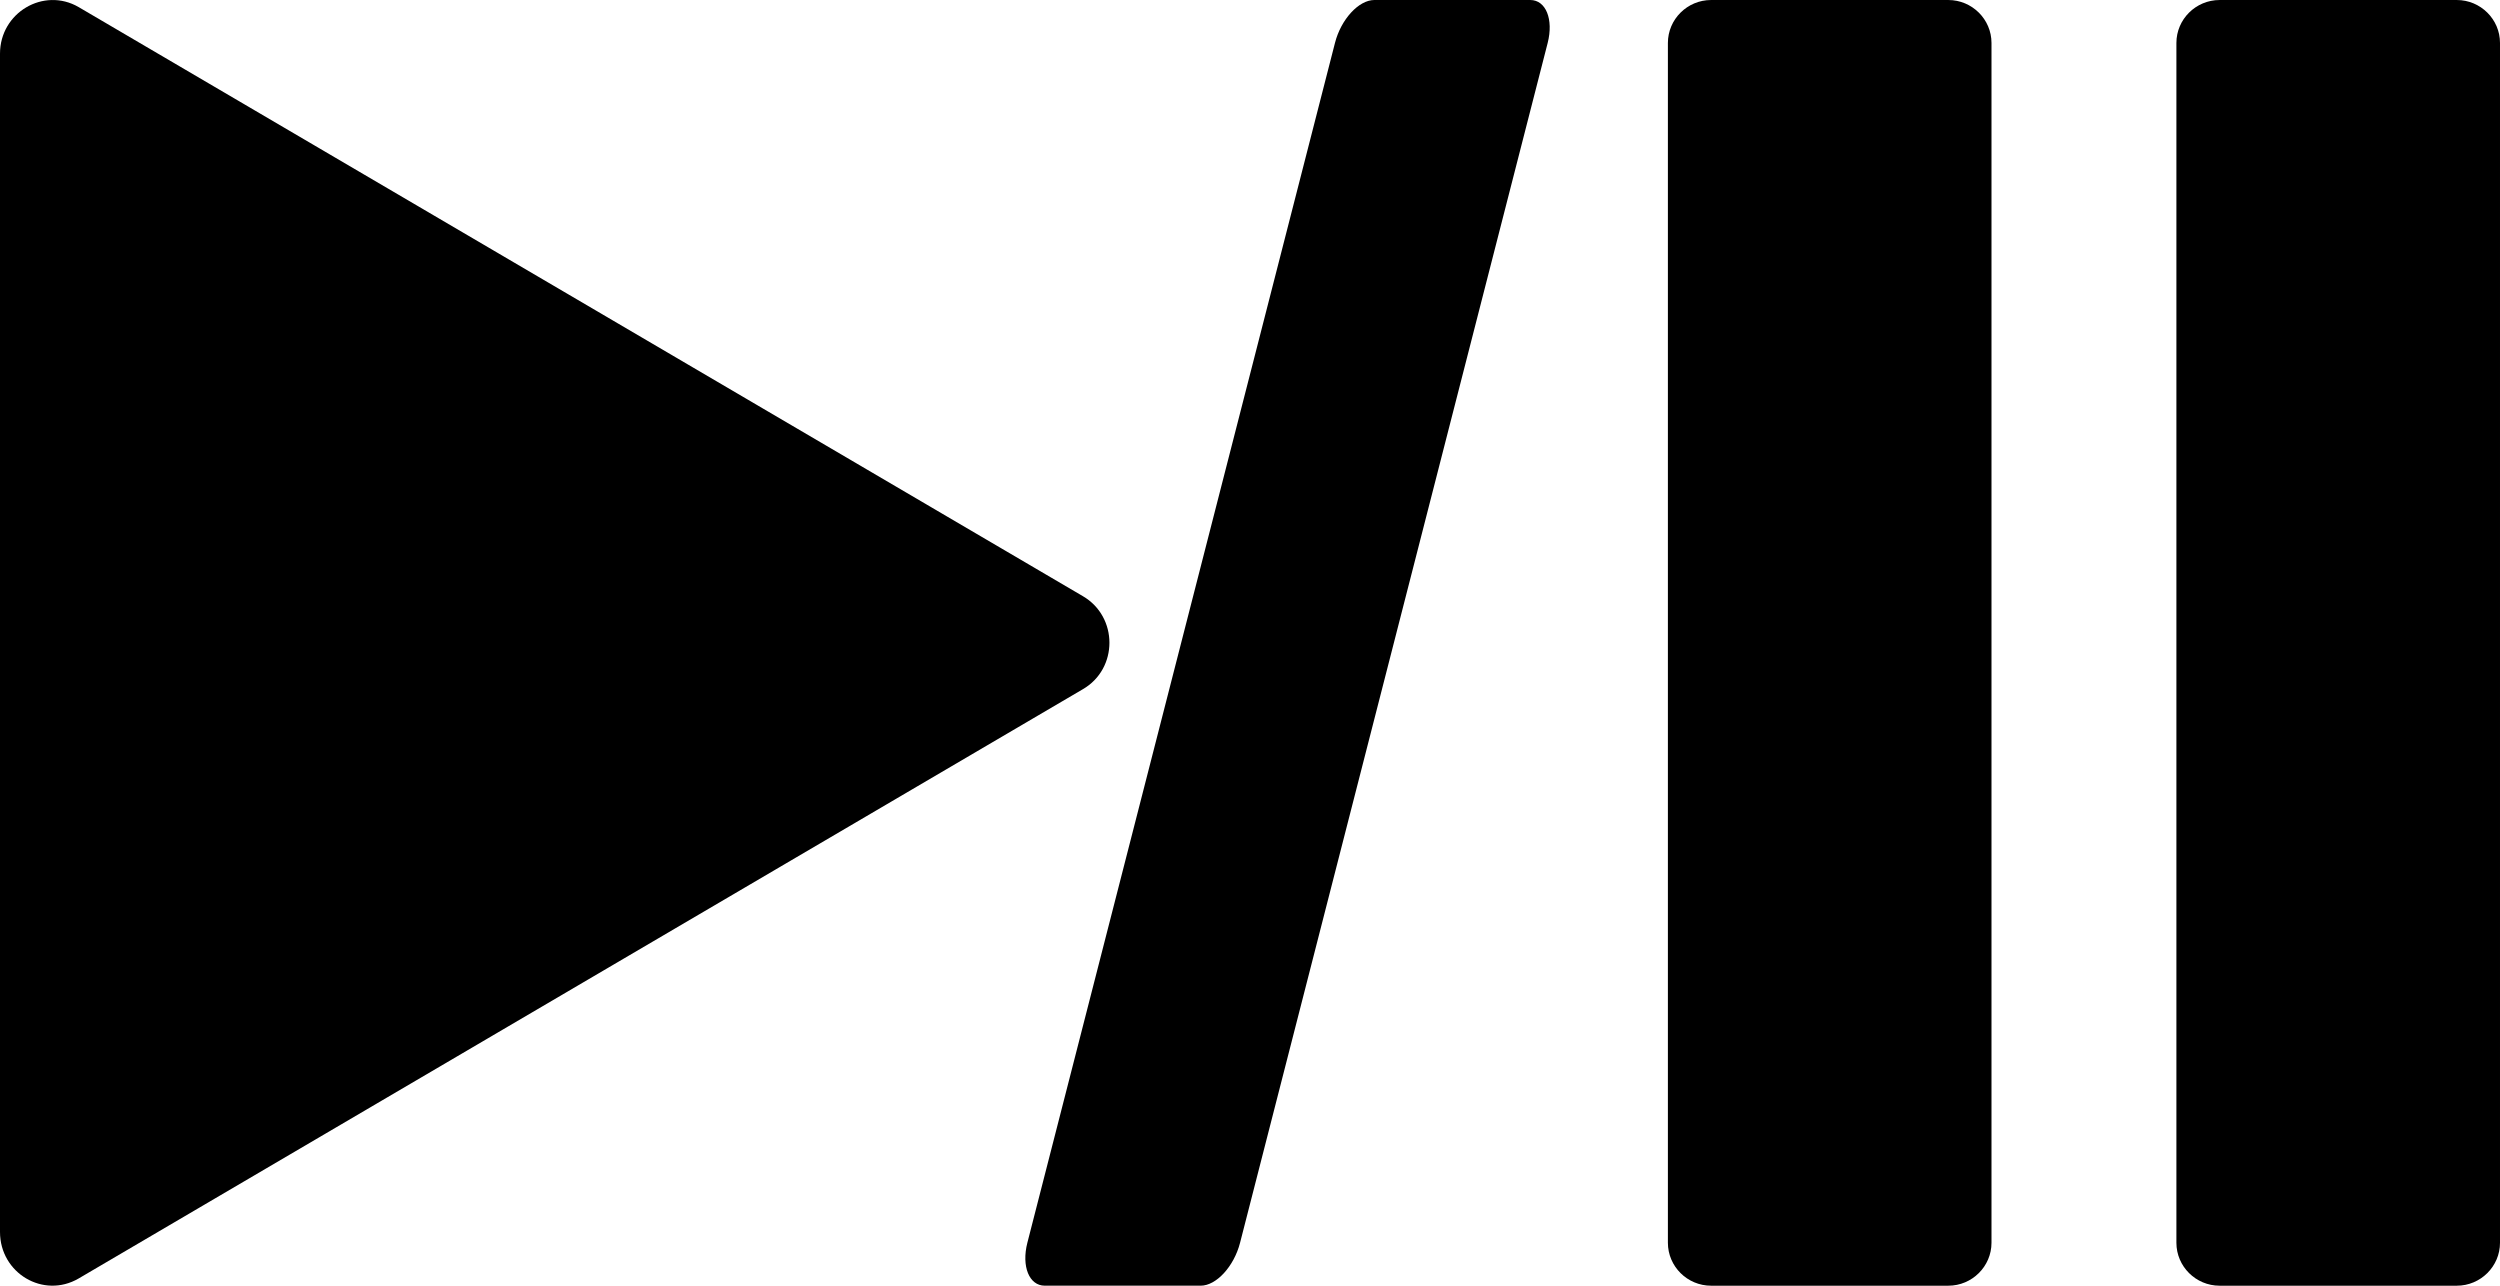
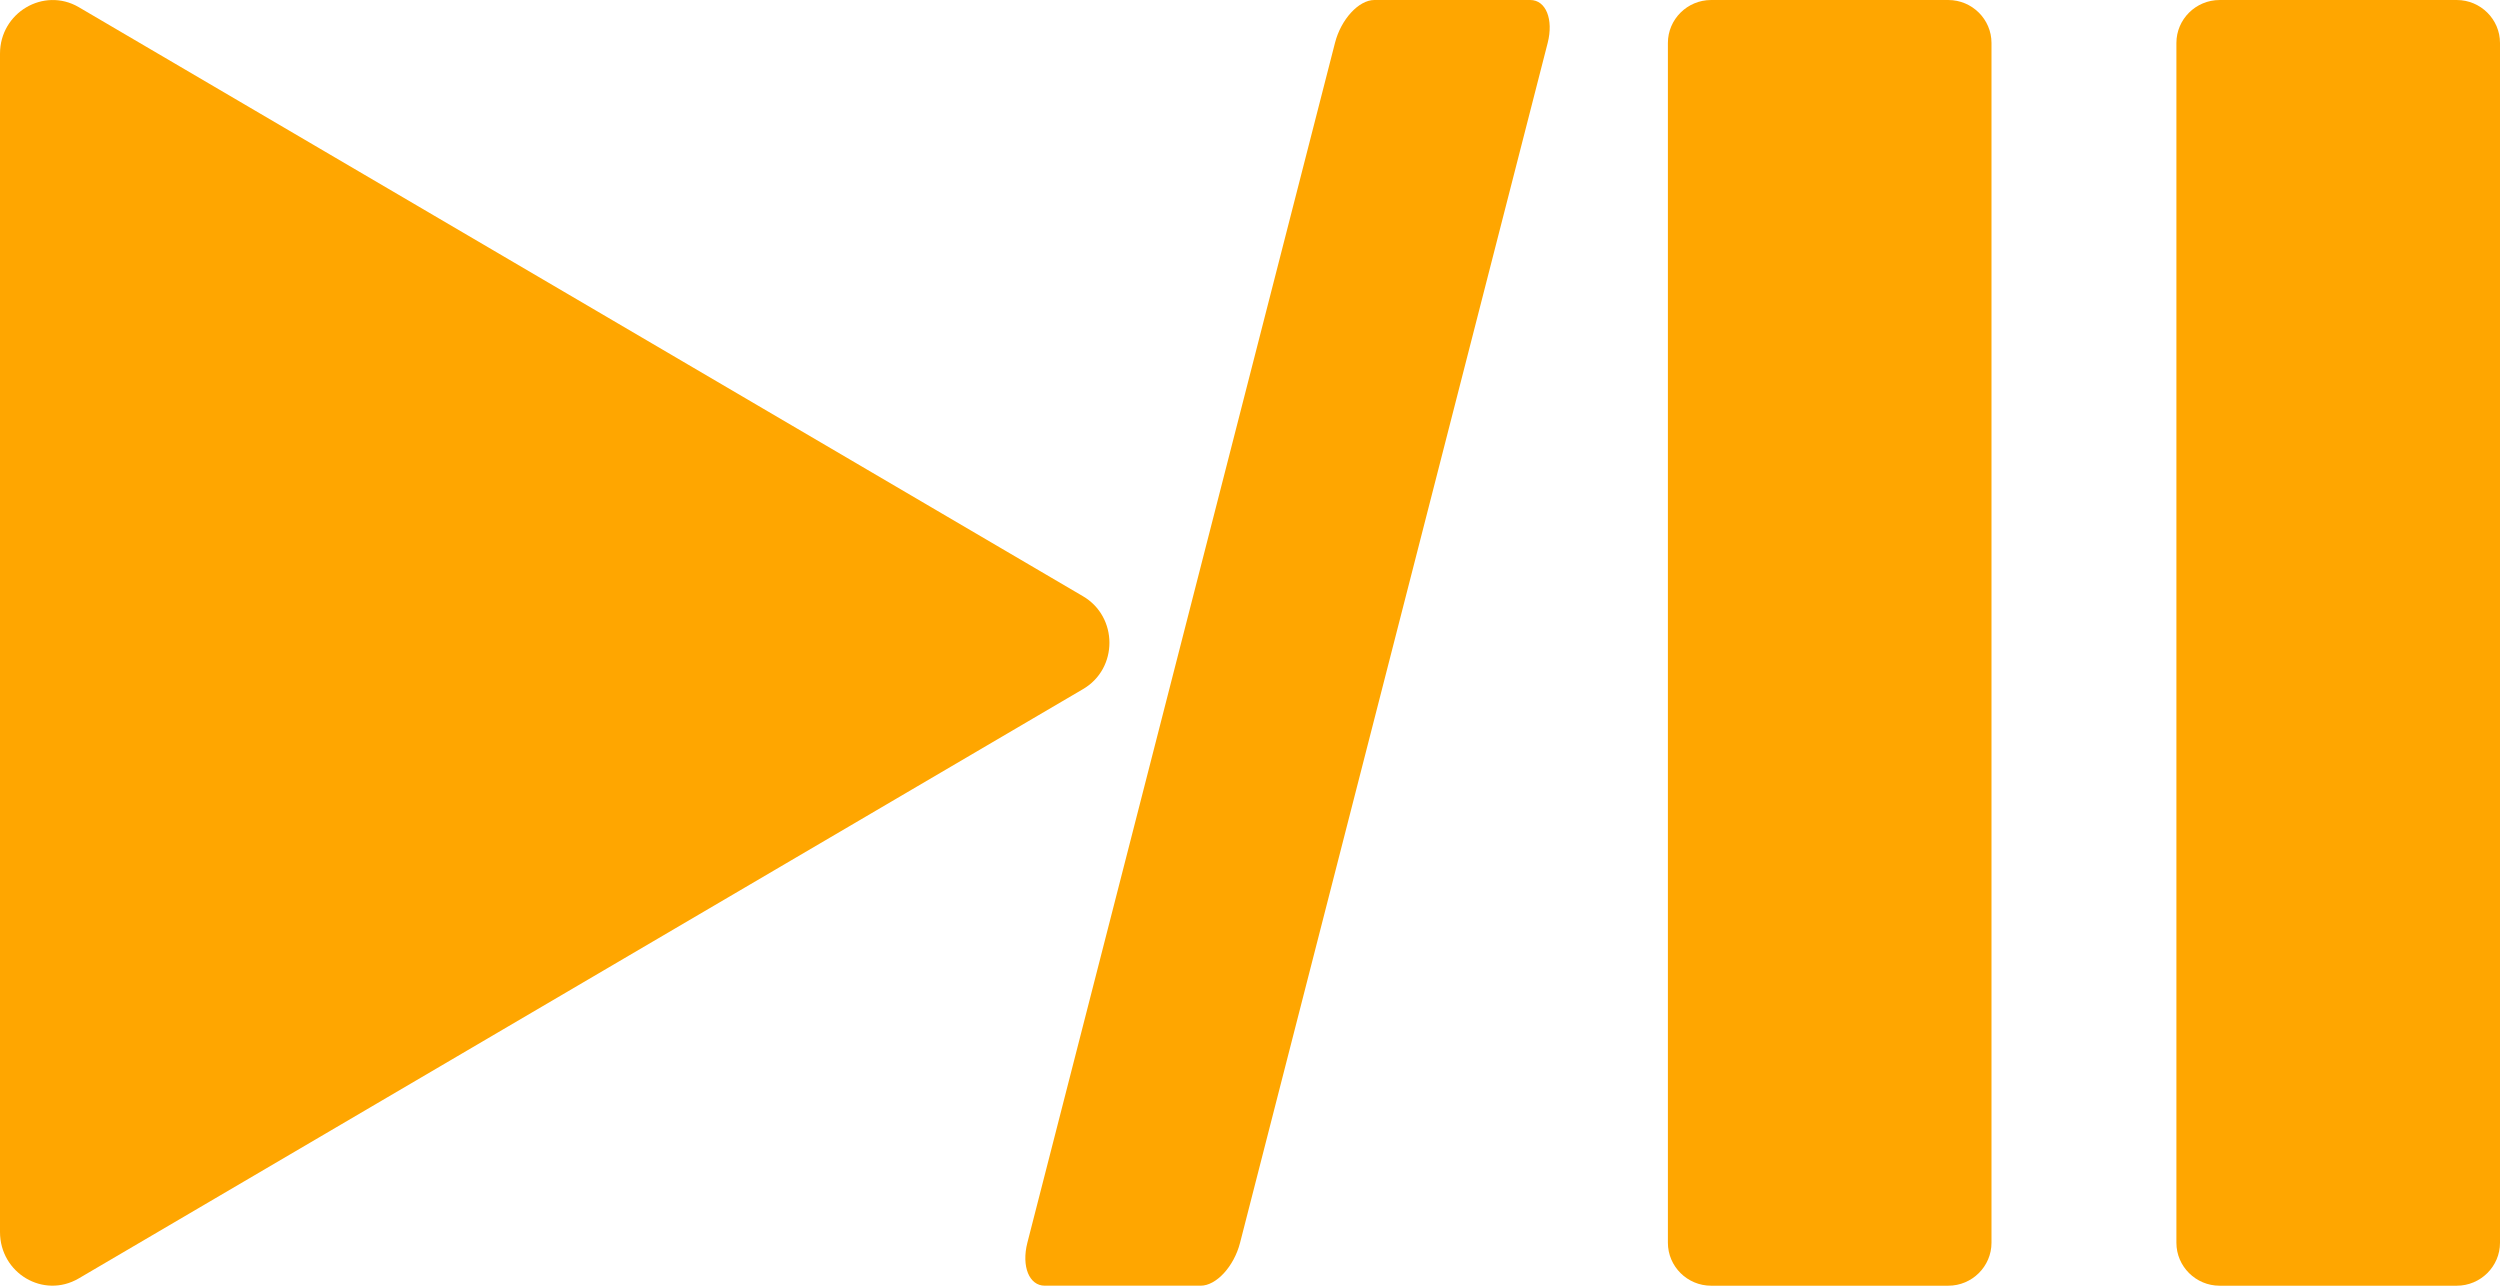
<svg xmlns="http://www.w3.org/2000/svg" enable-background="new 0 0 128 128" viewBox="0 0 35 18" version="1.1" id="svg29" width="35" height="18">
  <defs id="defs33" />
  <linearGradient id="a" x1="64" x2="64" y1="4.25" y2="123.91" gradientUnits="userSpaceOnUse">
    <stop stop-color="#FFAB40" offset="0" id="stop2" />
    <stop stop-color="#FF6D00" offset="1" id="stop4" />
  </linearGradient>
  <g id="g3228" transform="scale(0.9040215,0.8979633)">
    <g transform="matrix(0.3579499,0,0,0.3579499,-5.76696,-12.30368)" id="g870">
-       <path style="fill:#000000;fill-opacity:1" id="path21" d="M 100.401,90.373 H 90.141 c -1.03,0 -1.87,-0.84 -1.87,-1.87 v -52.26 c 0,-1.03 0.84,-1.87 1.87,-1.87 h 10.26 c 1.03,0 1.87,0.84 1.87,1.87 v 52.26 c 0,1.03 -0.84,1.87 -1.87,1.87 z" />
-       <path style="fill:#000000;fill-opacity:1" id="path23" d="m 122.401,90.373 h -10.26 c -1.03,0 -1.87,-0.84 -1.87,-1.87 v -52.26 c 0,-1.03 0.84,-1.87 1.87,-1.87 h 10.26 c 1.03,0 1.87,0.84 1.87,1.87 v 52.26 c 0,1.03 -0.84,1.87 -1.87,1.87 z" />
+       <path style="fill:#ffa600;fill-opacity:1" id="path21" d="M 100.401,90.373 H 90.141 c -1.03,0 -1.87,-0.84 -1.87,-1.87 v -52.26 c 0,-1.03 0.84,-1.87 1.87,-1.87 h 10.26 c 1.03,0 1.87,0.84 1.87,1.87 v 52.26 c 0,1.03 -0.84,1.87 -1.87,1.87 z" />
+       <path style="fill:#ffa600;fill-opacity:1" id="path23" d="m 122.401,90.373 h -10.26 c -1.03,0 -1.87,-0.84 -1.87,-1.87 v -52.26 c 0,-1.03 0.84,-1.87 1.87,-1.87 h 10.26 c 1.03,0 1.87,0.84 1.87,1.87 v 52.26 c 0,1.03 -0.84,1.87 -1.87,1.87 z" />
    </g>
-     <path d="M 0,10.022 V 0.837 C 0,0.196 0.677,-0.205 1.217,0.11 L 16.77,9.295 c 0.548,0.322 0.548,1.131 0,1.45 L 1.217,19.933 C 0.673,20.252 0,19.851 0,19.207 Z" id="path25" style="fill:#000000;fill-opacity:1;stroke-width:0.358" />
-     <path d="m 18.594,20.045 h -2.414 c -0.242,0 -0.363,-0.301 -0.27,-0.669 L 20.674,0.669 C 20.767,0.301 21.042,5e-7 21.284,5e-7 h 2.414 c 0.242,0 0.363,0.301 0.27,0.669 L 19.204,19.376 c -0.094,0.369 -0.368,0.669 -0.61,0.669 z" id="path21-3" style="fill:#000000;fill-opacity:1;stroke:#000000;stroke-width:0;stroke-linecap:square;stroke-linejoin:miter;stroke-miterlimit:4;stroke-dasharray:none;stroke-opacity:1;paint-order:normal" />
+     <path d="M 0,10.022 V 0.837 C 0,0.196 0.677,-0.205 1.217,0.11 L 16.77,9.295 c 0.548,0.322 0.548,1.131 0,1.45 L 1.217,19.933 C 0.673,20.252 0,19.851 0,19.207 Z" id="path25" style="fill:#ffa600;fill-opacity:1;stroke-width:0.358" />
+     <path d="m 18.594,20.045 h -2.414 c -0.242,0 -0.363,-0.301 -0.27,-0.669 L 20.674,0.669 C 20.767,0.301 21.042,5e-7 21.284,5e-7 h 2.414 c 0.242,0 0.363,0.301 0.27,0.669 L 19.204,19.376 c -0.094,0.369 -0.368,0.669 -0.61,0.669 z" id="path21-3" style="fill:#ffa600;fill-opacity:1;stroke:#ffa600;stroke-width:0;stroke-linecap:square;stroke-linejoin:miter;stroke-miterlimit:4;stroke-dasharray:none;stroke-opacity:1;paint-order:normal" />
  </g>
</svg>
